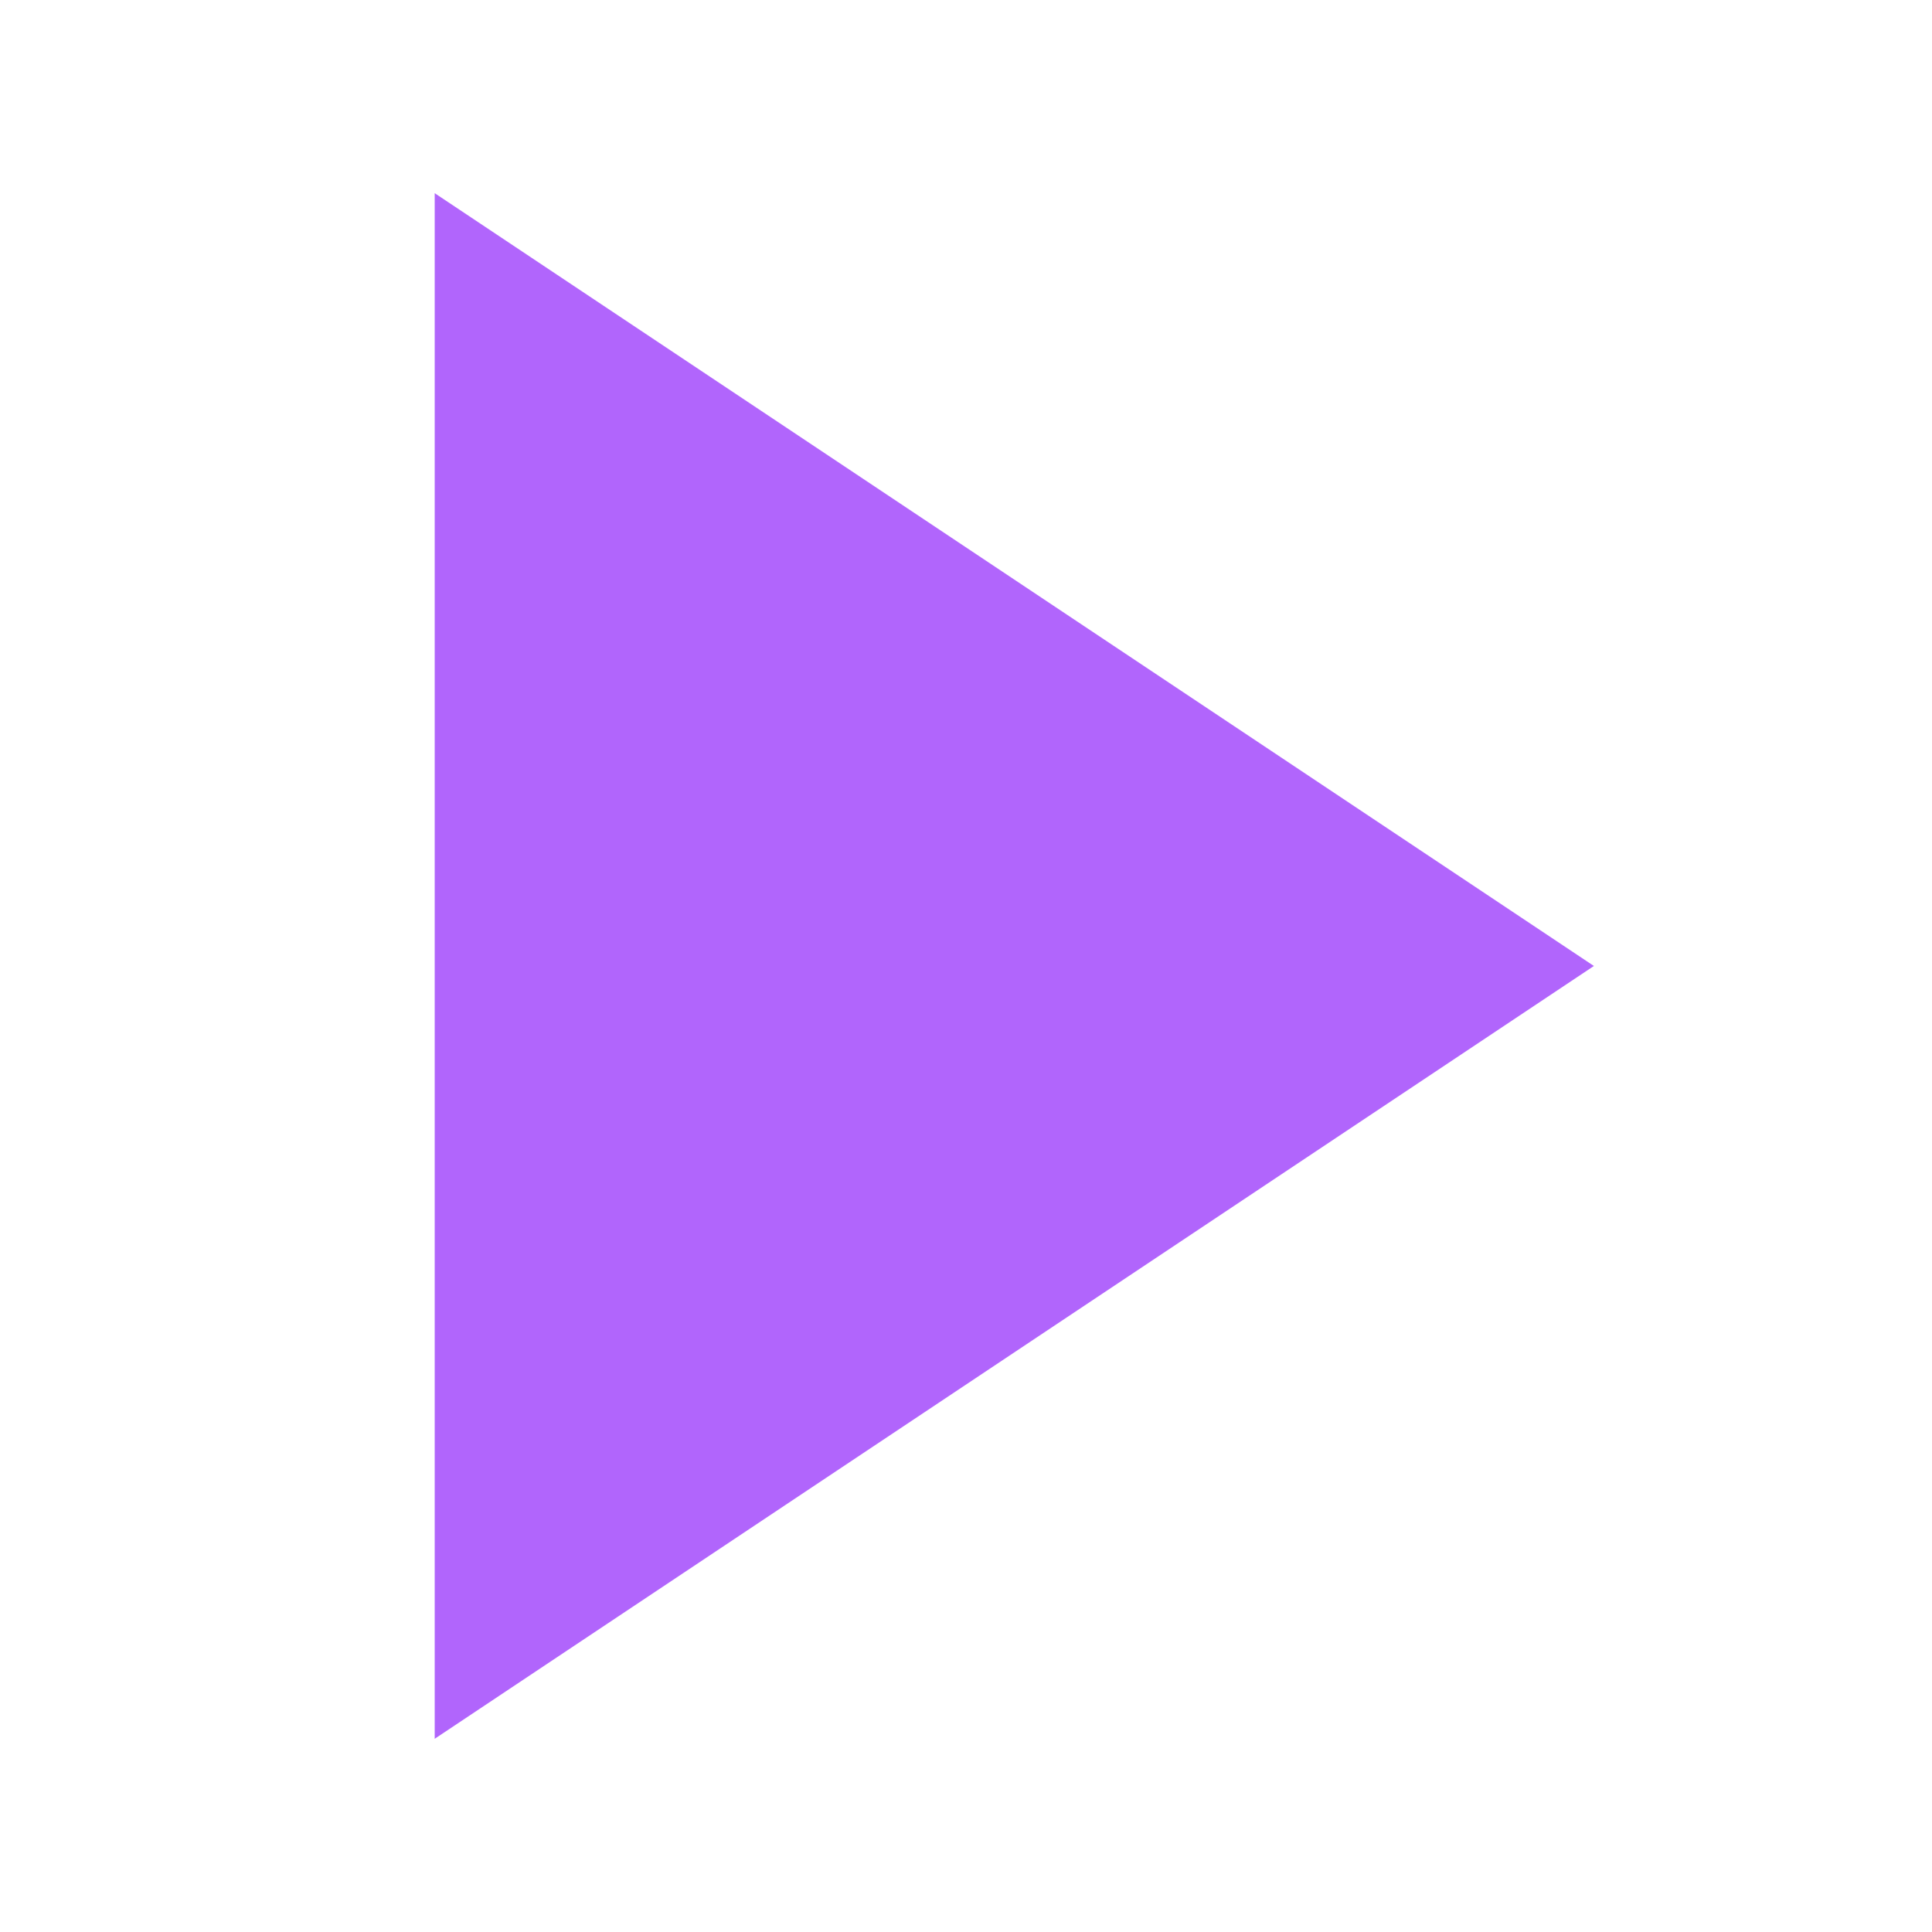
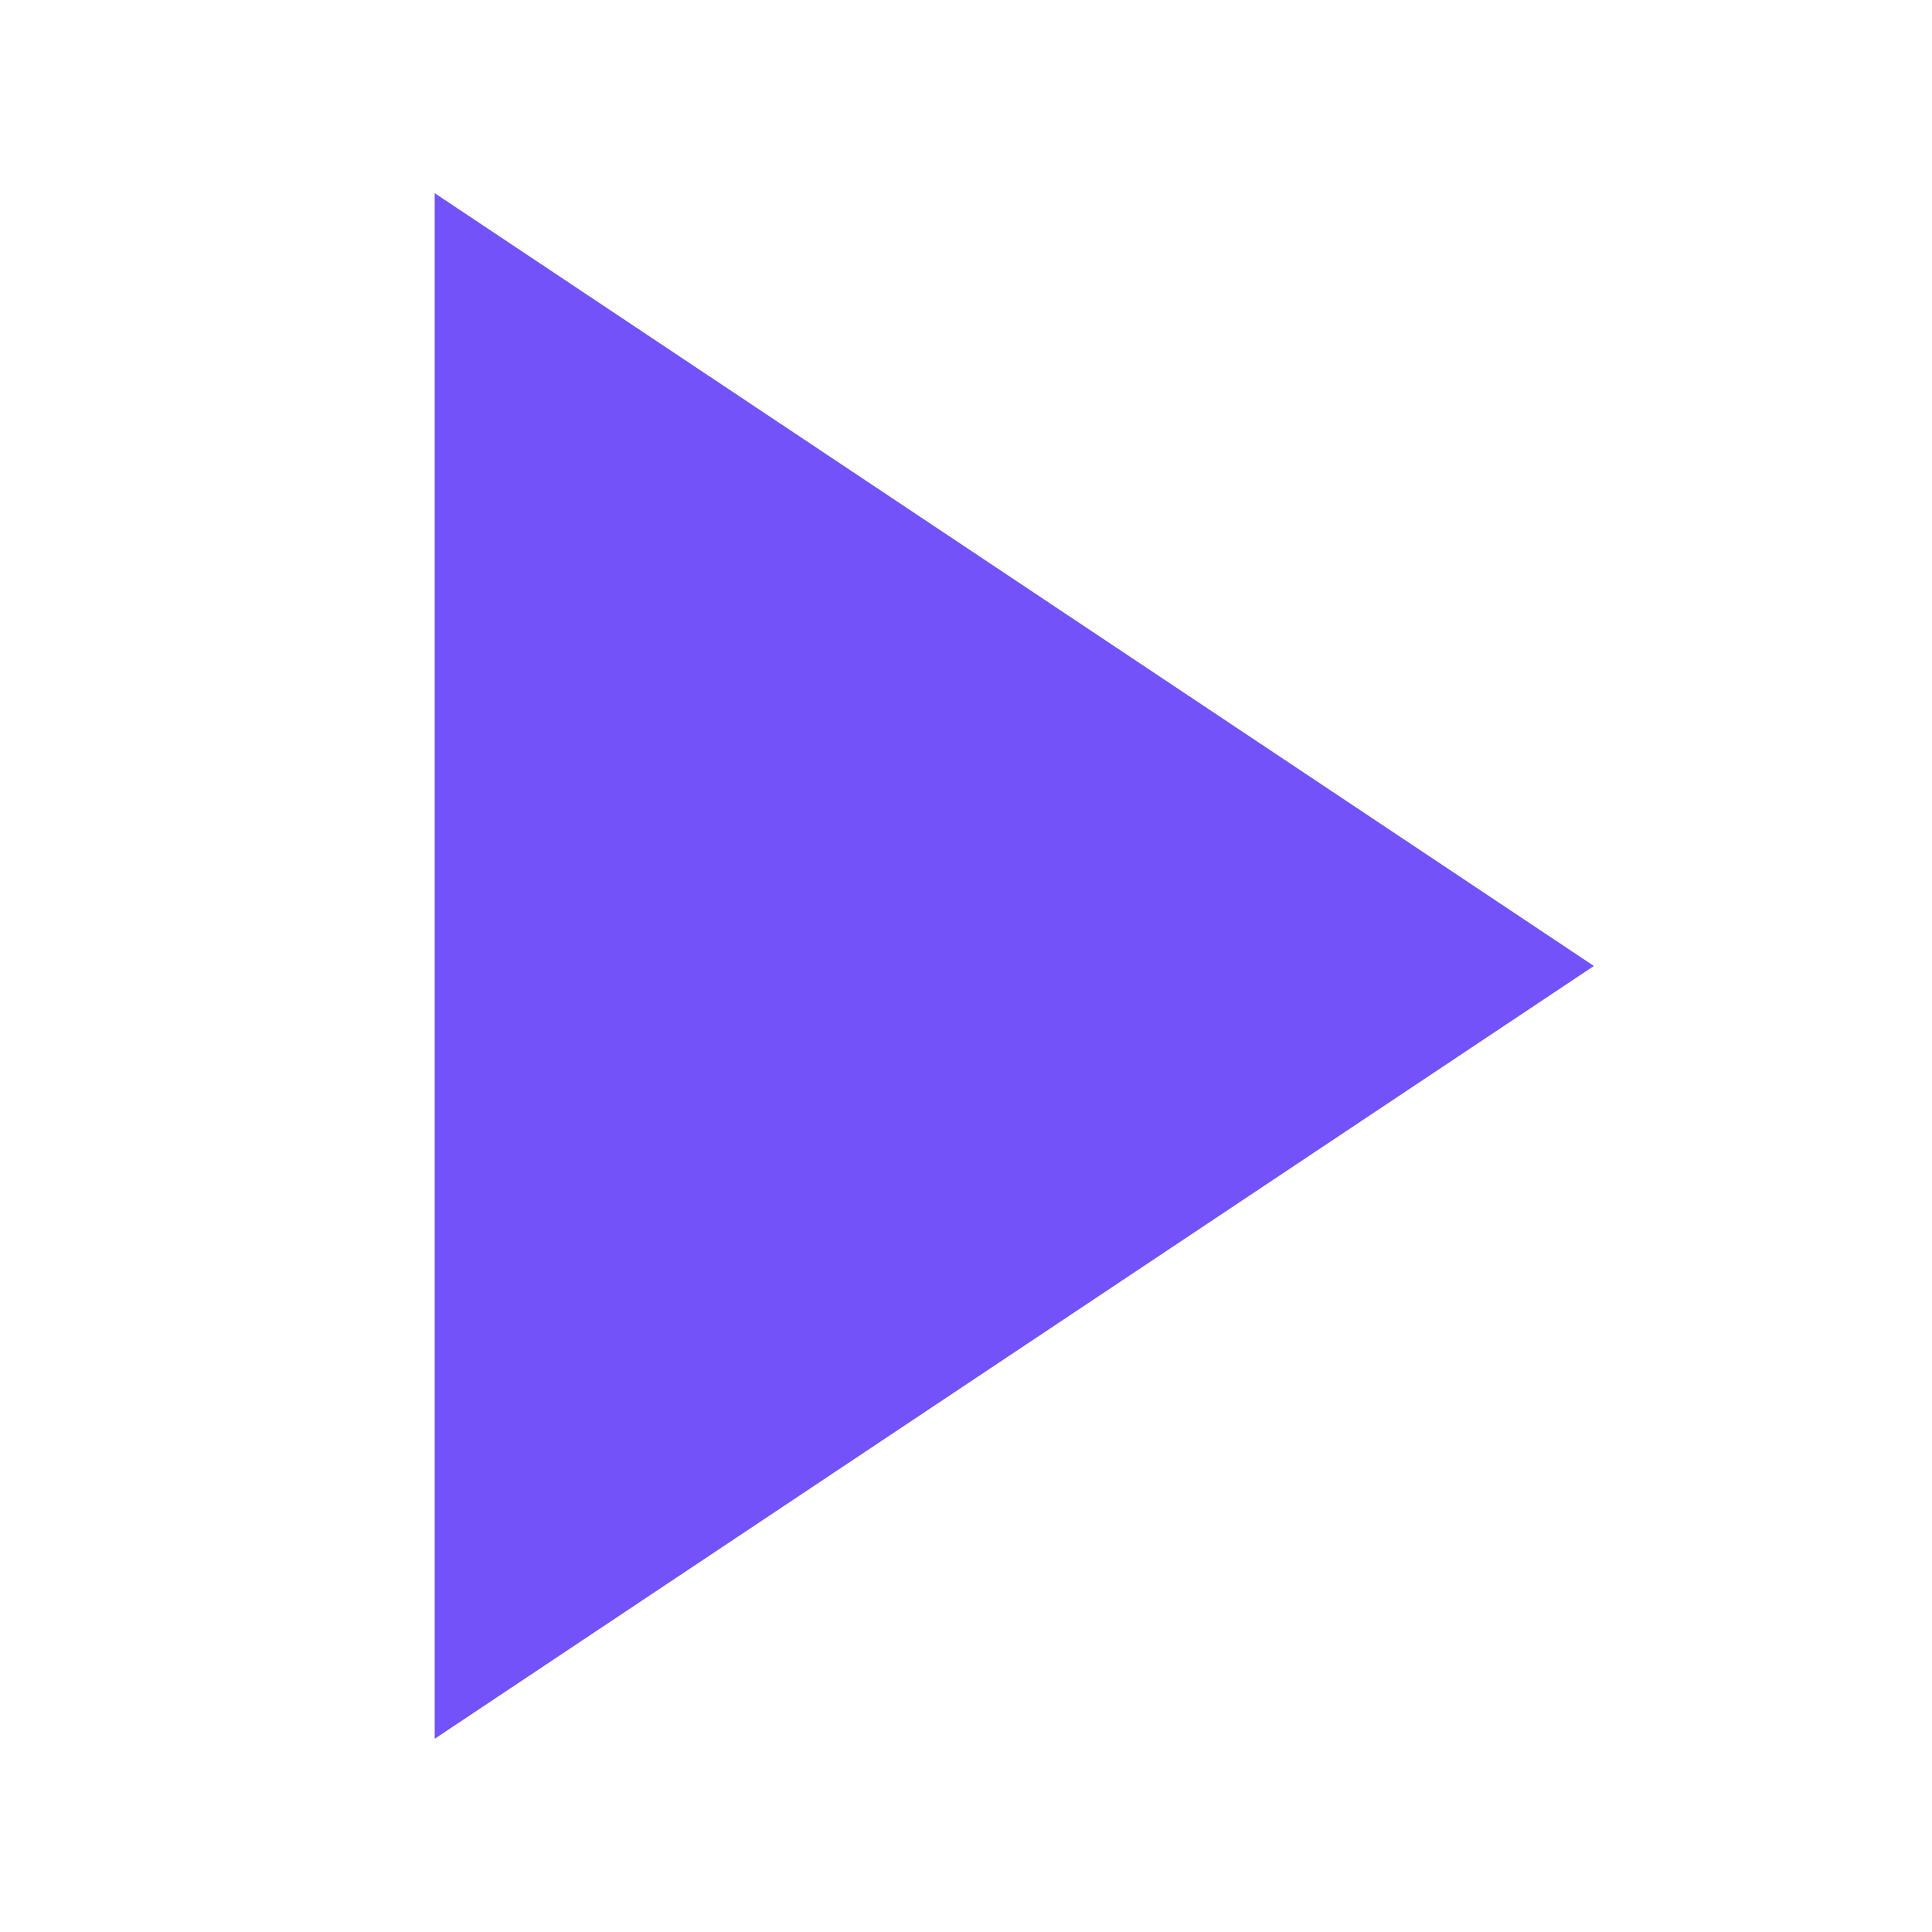
<svg xmlns="http://www.w3.org/2000/svg" width="40px" height="40px" viewBox="0 0 40 40" version="1.1">
  <defs />
  <g id="Page-1" stroke="none" stroke-width="1" fill="none" fill-rule="evenodd">
-     <polygon id="Rectangle" fill="#B165FC" points="9 4 33 20 9 36" />
+     <polygon id="Rectangle" fill="#7352fa" points="9 4 33 20 9 36" />
  </g>
</svg>
